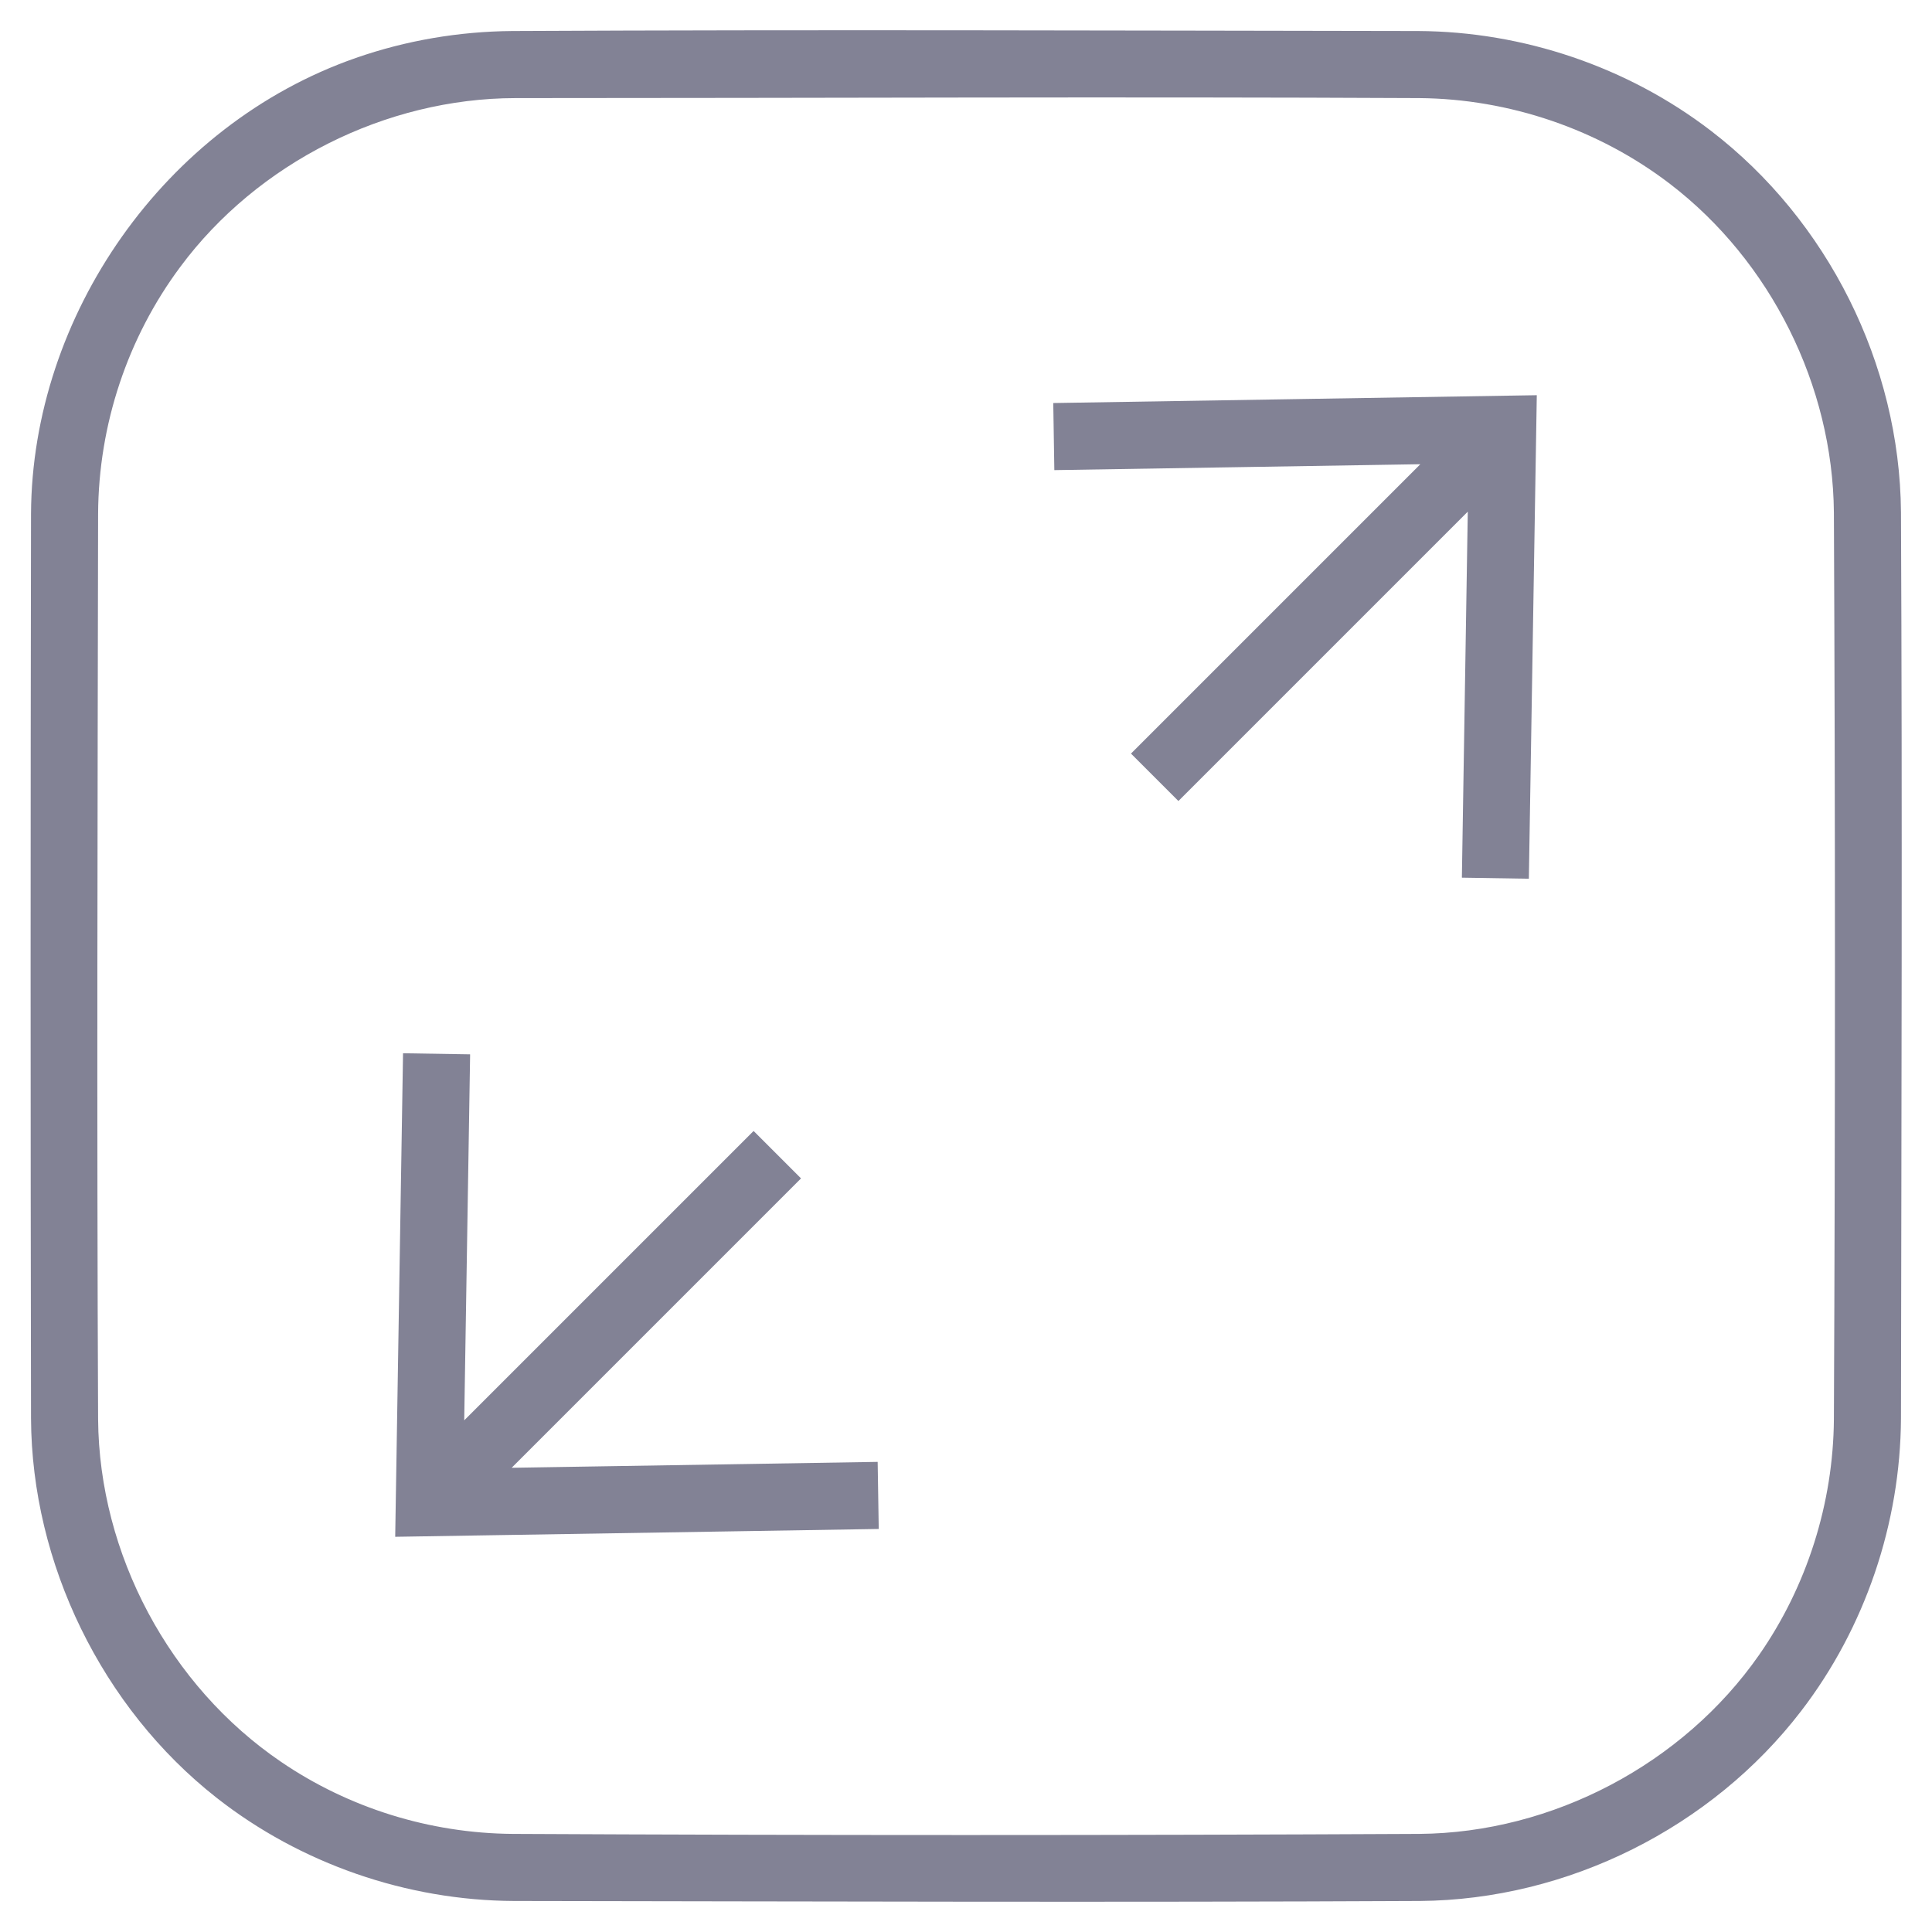
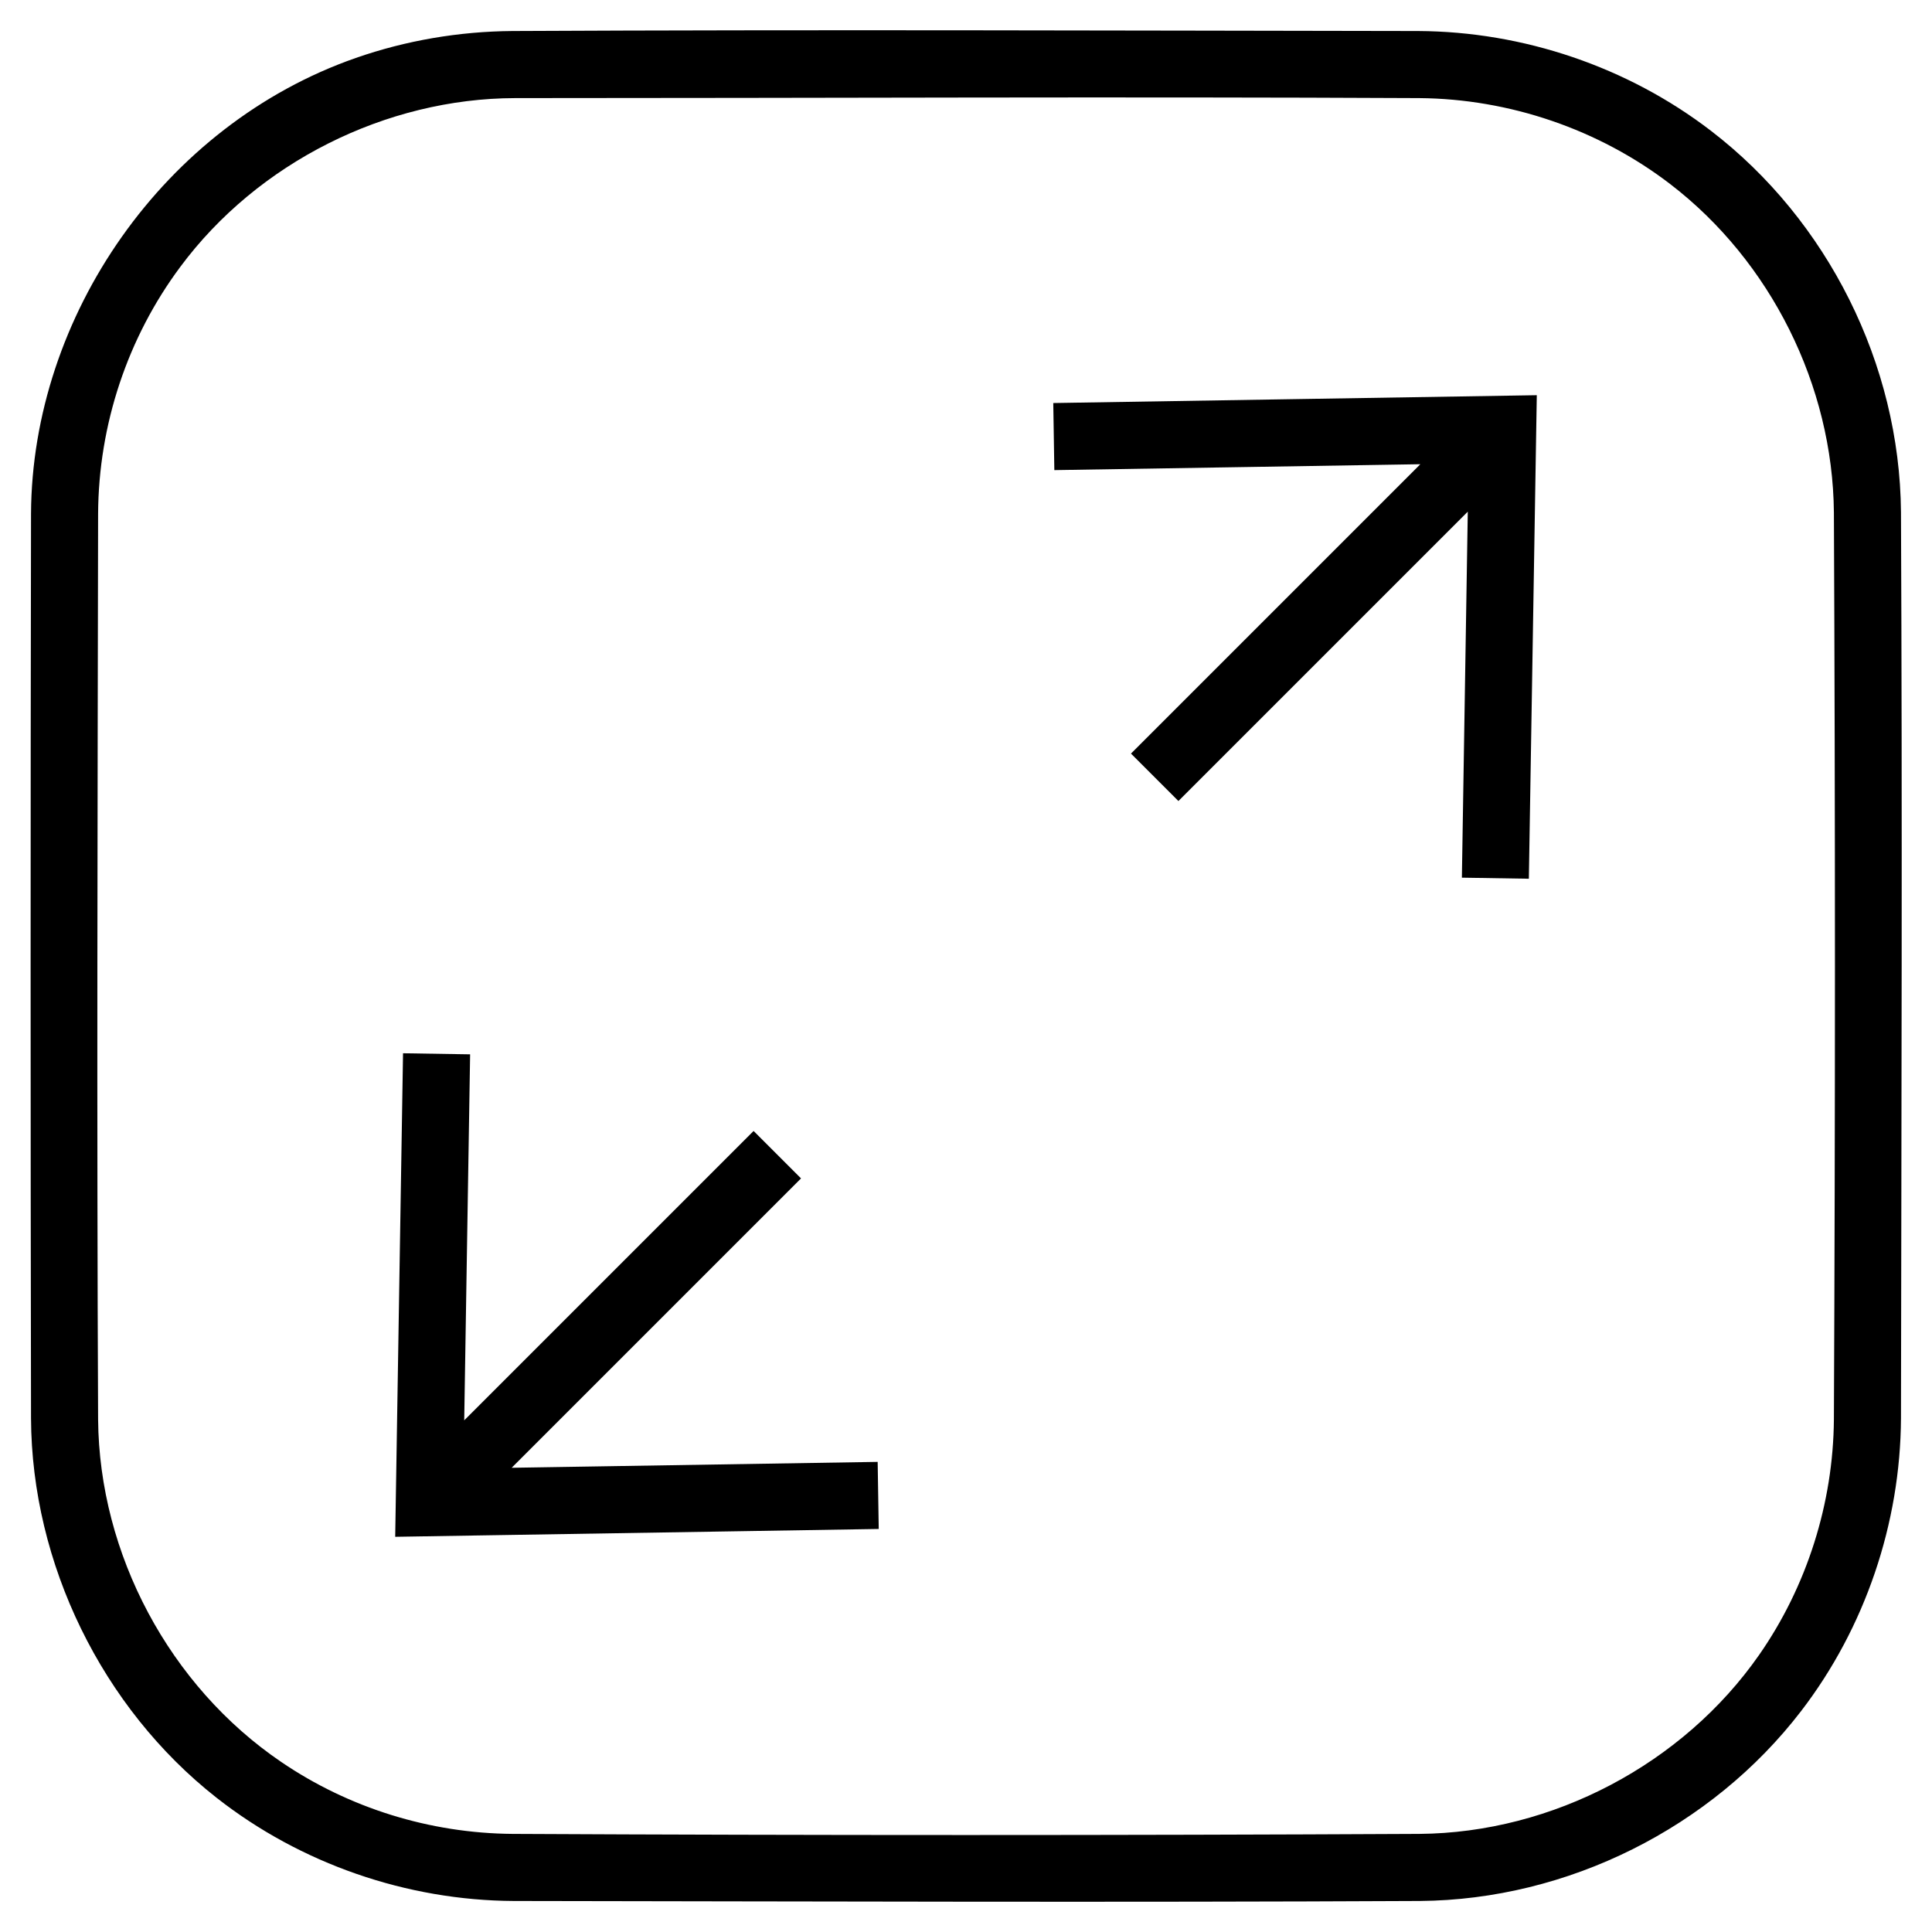
<svg xmlns="http://www.w3.org/2000/svg" width="18" height="18" viewBox="0 0 18 18" fill="none">
-   <path fill-rule="evenodd" clip-rule="evenodd" d="M13.214 0.289C14.192 0.294 15.165 0.623 15.941 1.219C17.027 2.052 17.7 3.391 17.711 4.772C17.724 7.586 17.715 10.4 17.711 13.214C17.706 14.192 17.377 15.165 16.781 15.941C15.948 17.027 14.608 17.7 13.228 17.711C10.414 17.725 7.6 17.715 4.786 17.711C3.791 17.706 2.801 17.365 2.016 16.748C0.95 15.91 0.295 14.567 0.289 13.214C0.284 10.405 0.284 7.595 0.289 4.786C0.298 2.943 1.529 1.163 3.315 0.54C3.782 0.377 4.276 0.293 4.772 0.289C7.585 0.275 10.399 0.285 13.214 0.289ZM4.801 0.914C3.594 0.916 2.4 1.516 1.68 2.486C1.19 3.144 0.918 3.954 0.914 4.788C0.909 7.6 0.901 10.412 0.914 13.224C0.924 14.48 1.58 15.709 2.619 16.415C3.25 16.845 4.005 17.08 4.776 17.086C7.592 17.1 10.408 17.1 13.224 17.086C14.467 17.076 15.681 16.434 16.389 15.419C16.834 14.781 17.08 14.006 17.086 13.224C17.099 10.408 17.099 7.592 17.086 4.776C17.076 3.591 16.496 2.432 15.561 1.715C14.896 1.205 14.064 0.921 13.224 0.914C10.417 0.9 7.609 0.914 4.801 0.914ZM4.767 13.675L8.177 13.62L8.187 14.245L3.682 14.318L3.755 9.813C3.964 9.816 4.172 9.819 4.38 9.823L4.325 13.233L7.021 10.537C7.168 10.684 7.316 10.832 7.463 10.979L4.767 13.675ZM13.233 4.325L9.823 4.38L9.813 3.755L14.318 3.682C14.293 5.184 14.269 6.686 14.244 8.187L13.62 8.177L13.675 4.767L10.979 7.463L10.537 7.021L13.233 4.325Z" fill="#828295" />
+   <path fill-rule="evenodd" clip-rule="evenodd" d="M13.214 0.289C14.192 0.294 15.165 0.623 15.941 1.219C17.027 2.052 17.7 3.391 17.711 4.772C17.724 7.586 17.715 10.4 17.711 13.214C17.706 14.192 17.377 15.165 16.781 15.941C15.948 17.027 14.608 17.7 13.228 17.711C10.414 17.725 7.6 17.715 4.786 17.711C3.791 17.706 2.801 17.365 2.016 16.748C0.95 15.91 0.295 14.567 0.289 13.214C0.284 10.405 0.284 7.595 0.289 4.786C0.298 2.943 1.529 1.163 3.315 0.54C3.782 0.377 4.276 0.293 4.772 0.289C7.585 0.275 10.399 0.285 13.214 0.289ZM4.801 0.914C3.594 0.916 2.4 1.516 1.68 2.486C1.19 3.144 0.918 3.954 0.914 4.788C0.909 7.6 0.901 10.412 0.914 13.224C0.924 14.48 1.58 15.709 2.619 16.415C3.25 16.845 4.005 17.08 4.776 17.086C7.592 17.1 10.408 17.1 13.224 17.086C14.467 17.076 15.681 16.434 16.389 15.419C16.834 14.781 17.08 14.006 17.086 13.224C17.099 10.408 17.099 7.592 17.086 4.776C17.076 3.591 16.496 2.432 15.561 1.715C14.896 1.205 14.064 0.921 13.224 0.914C10.417 0.9 7.609 0.914 4.801 0.914ZM4.767 13.675L8.177 13.62L8.187 14.245L3.682 14.318L3.755 9.813C3.964 9.816 4.172 9.819 4.38 9.823L4.325 13.233L7.021 10.537C7.168 10.684 7.316 10.832 7.463 10.979L4.767 13.675ZM13.233 4.325L9.823 4.38L9.813 3.755L14.318 3.682C14.293 5.184 14.269 6.686 14.244 8.187L13.62 8.177L13.675 4.767L10.979 7.463L10.537 7.021L13.233 4.325Z" fill="currentColor" />
</svg>
